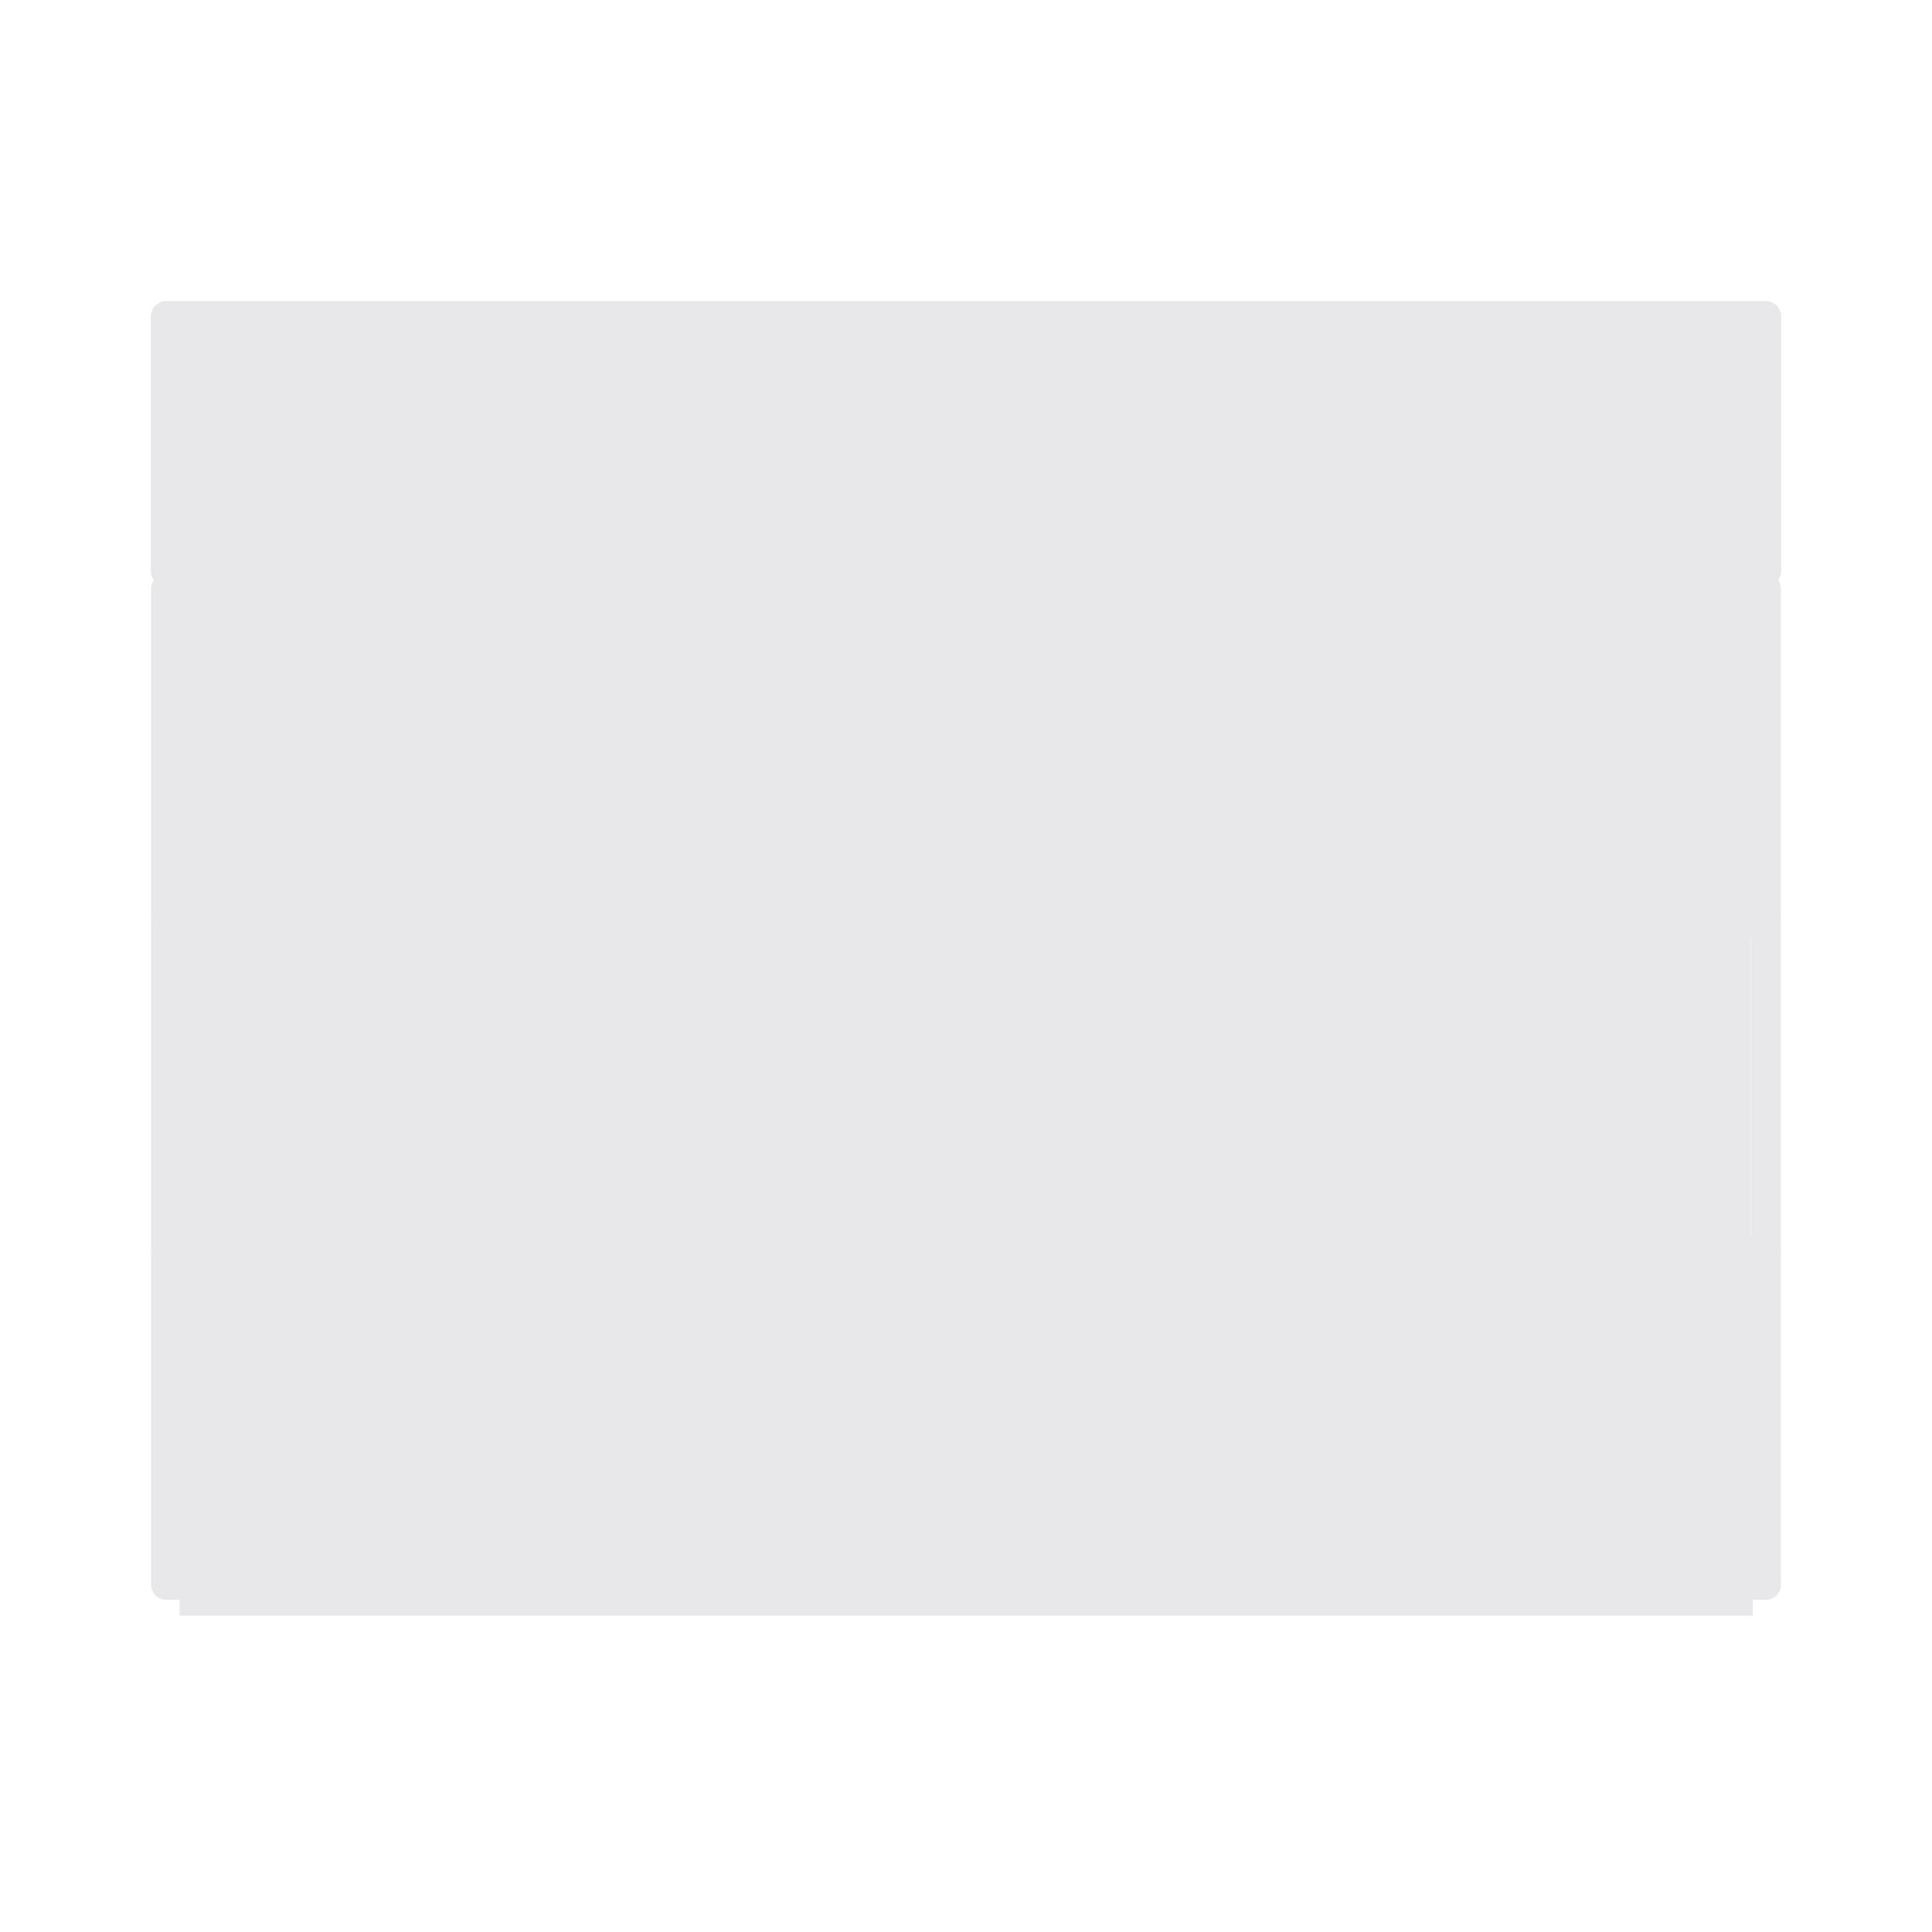
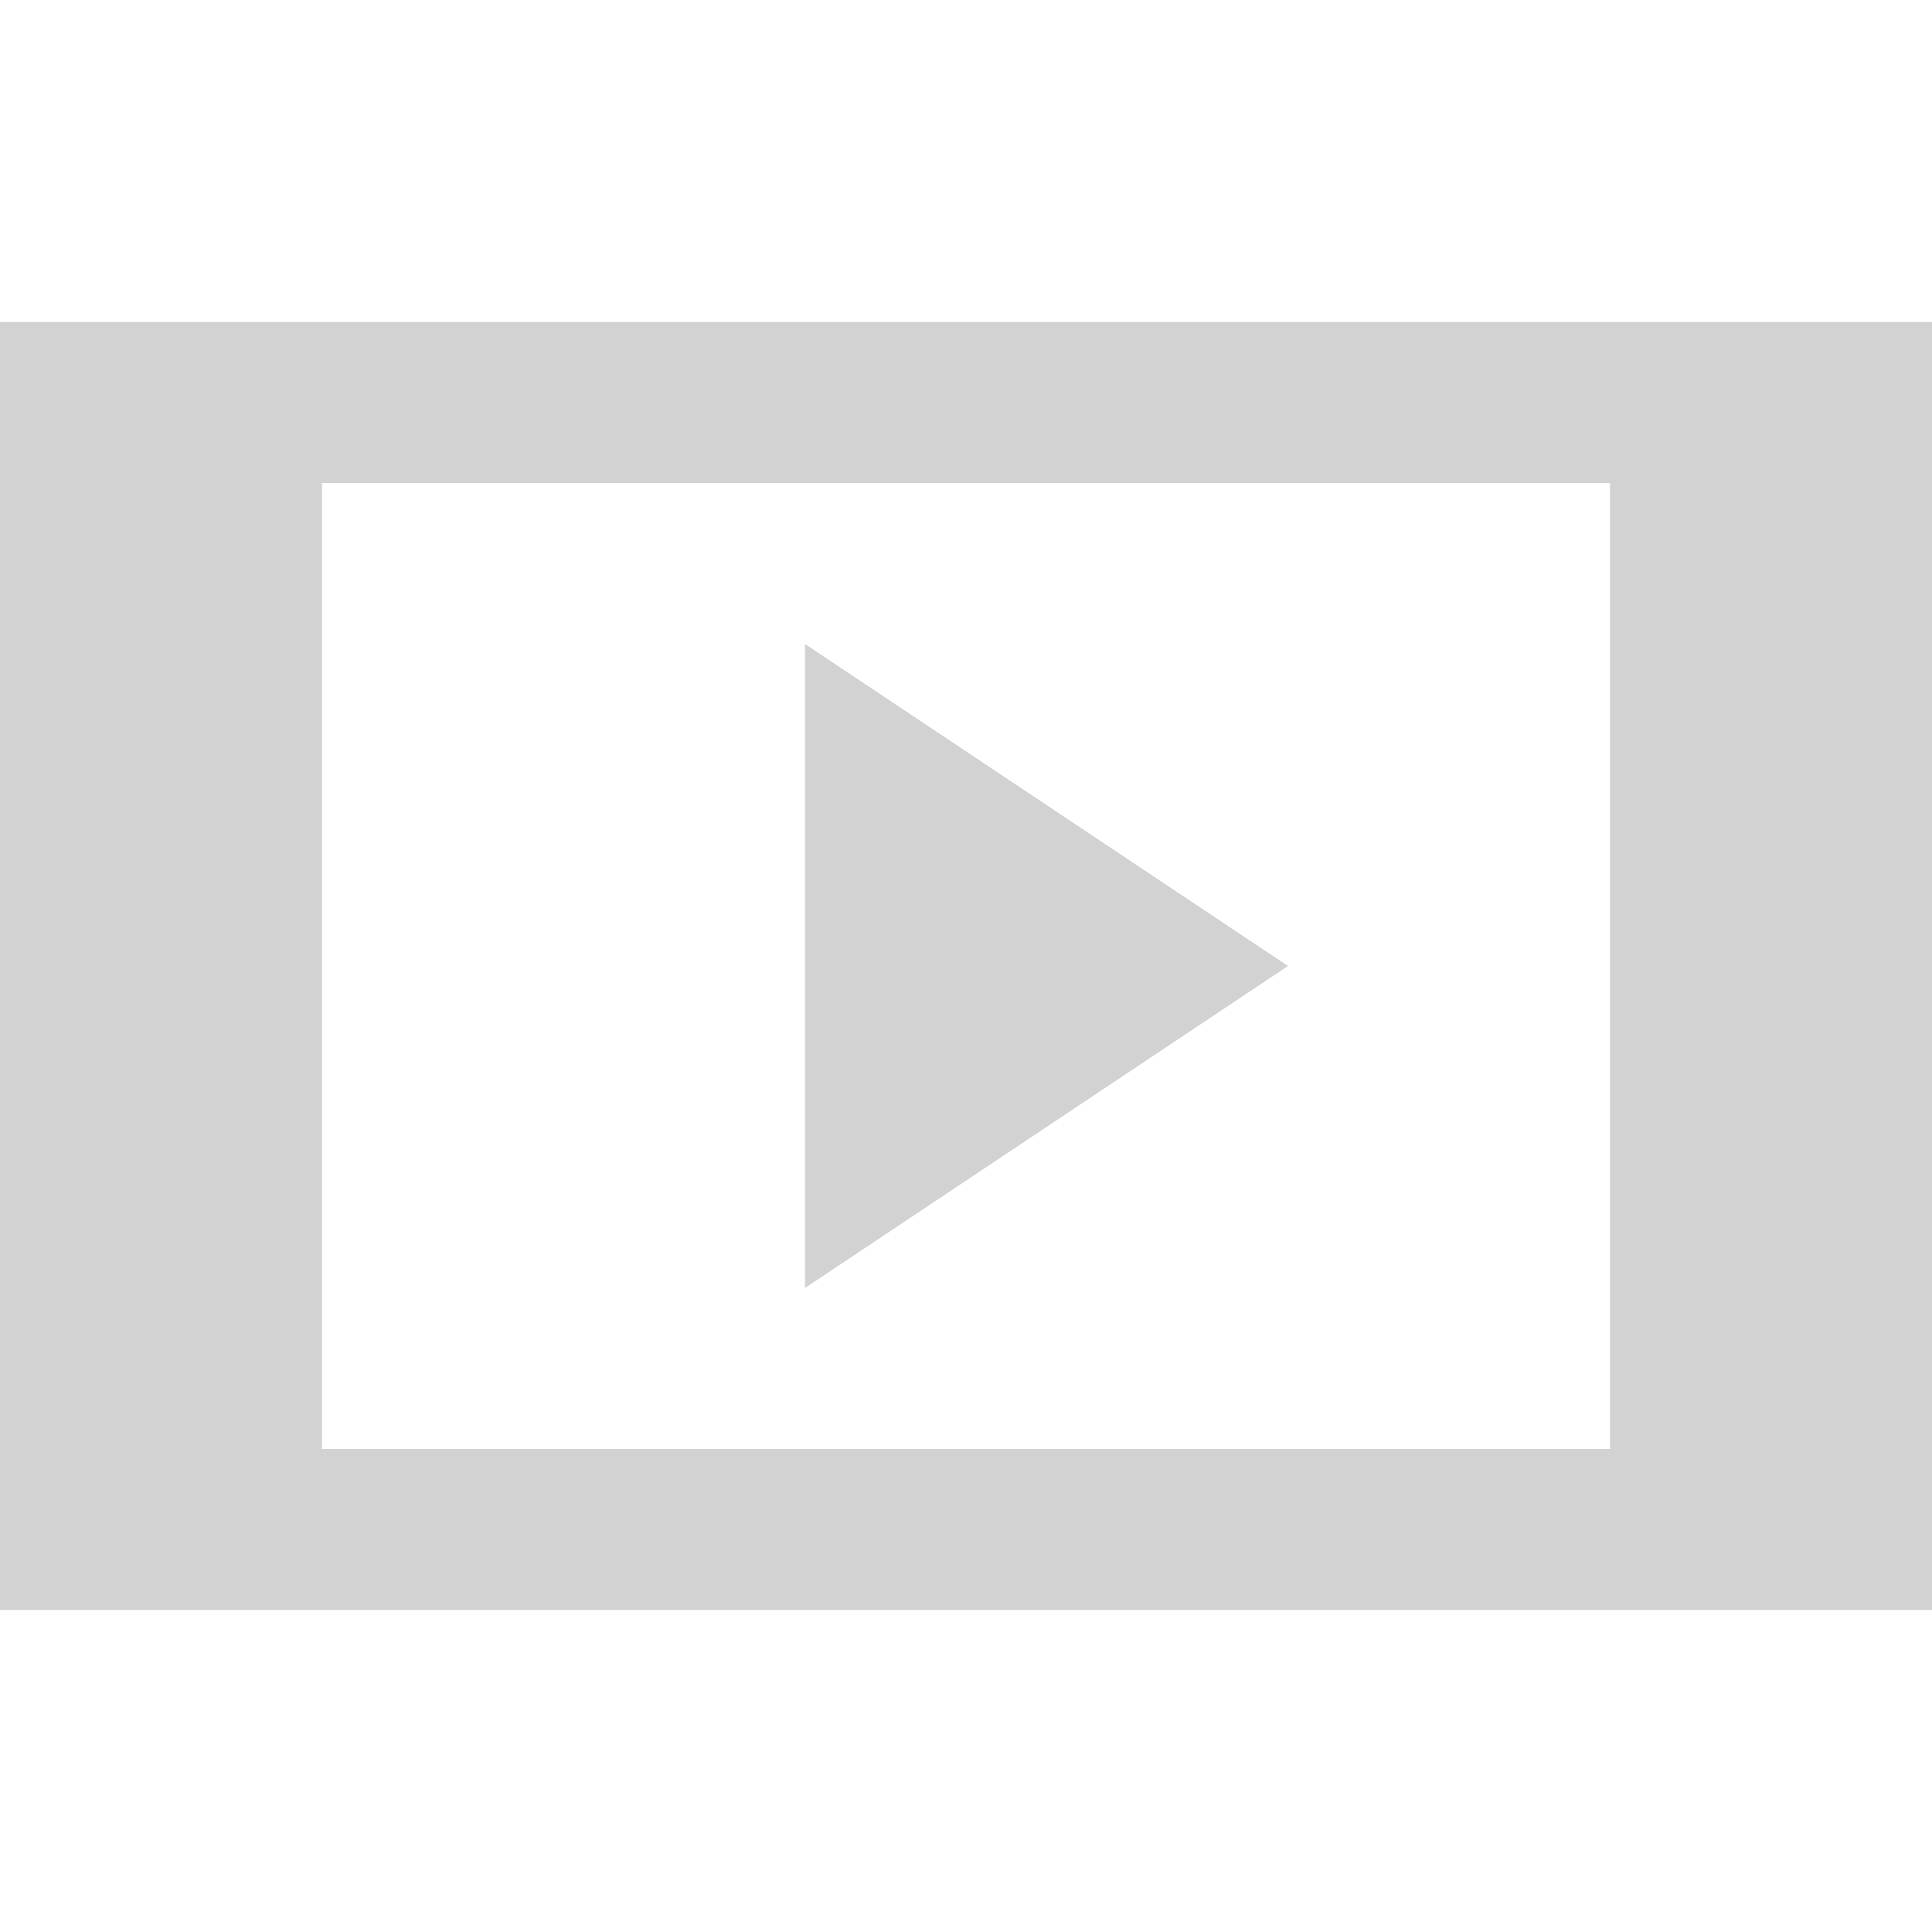
- <svg xmlns="http://www.w3.org/2000/svg" fill-rule="evenodd" stroke-linecap="round" stroke-linejoin="round" viewBox="0 0 64 64">
-   <style>.B{fill-opacity:.99}.C{fill:none}.D{fill: #E8E8EA}.E{stroke-width:.99}.F{stroke-miterlimit:1.5}.G{stroke-opacity:.99}</style>
-   <path d="M5.95 41.99h52.11v11.53H5.95z" class="B D" />
-   <path stroke="#E8E8EA" d="M5.5 41.5h53v11h-53z" class="C E" />
-   <path fill="#E8E8EA" d="M5.95 30.45H58V42H5.95z" />
-   <path stroke="#E8E8EA" d="M5.5 30.53h53V41.5h-53z" class="C E G" />
-   <path stroke="#E8E8EA" d="M7.5 32.5h6v7h-6zm8 0h6v7h-6zm-8 11h6v7h-6z" class="D F B" />
-   <path fill="#E8E8EA" d="M5.95 19h52.11v11.45H5.95z" class="B" />
-   <path stroke="#E8E8EA" d="M7.5 21.5h6v7h-6zm8 0h6v7h-6zm8 0h6v7h-6z" class="D F B" />
-   <path stroke="#E8E8EA" d="M5.5 19.5h53v10.96h-53z" class="C E G" />
-   <path d="M5.95 10.48h52.11v8.44H5.95z" class="B D" />
-   <g stroke="#E8E8EA" class="F">
-     <path d="M14.5 11.5h1v2h-1z" class="C" />
-     <path d="M6.5 11.5h1v4h-1zm16 0h1v2h-1zm8 0h1v2h-1zm8 0h1v2h-1zm8 0h1v2h-1zm8 0h1v2h-1z" class="D B" />
+ <svg xmlns="http://www.w3.org/2000/svg" width="12" height="12" viewBox="0 0 12 12" version="1.1" id="svg843">
+   <g id="layer1" transform="translate(0 -1110.52)">
+     <path style="opacity:1;vector-effect:none;fill:#d2d2d2;fill-opacity:1;stroke:none;stroke-width:2;stroke-linecap:butt;stroke-linejoin:bevel;stroke-miterlimit:4;stroke-dasharray:none;stroke-dashoffset:3.2;stroke-opacity:1" d="M0 2v8h12V2zm2 1h8v6H2z" transform="translate(0 1110.52)" id="rect1451" />
+     <path style="fill:#d2d2d2;fill-opacity:1;stroke:none;stroke-width:1px;stroke-linecap:butt;stroke-linejoin:miter;stroke-opacity:1" d="m8 1116.52-3-2v4z" id="path1456" />
  </g>
-   <path stroke="#E8E8EA" stroke-width="1.01" d="M5.5 10.48h53v8.44h-53z" class="C" />
-   <path fill="#E8E8EA" fill-opacity=".5" d="M39.5 10.5h6.93v41H39.5z" />
-   <path stroke="#E8E8EA" stroke-width=".93" d="M39.5 10.5h6.93v41H39.5z" class="C" />
</svg>
